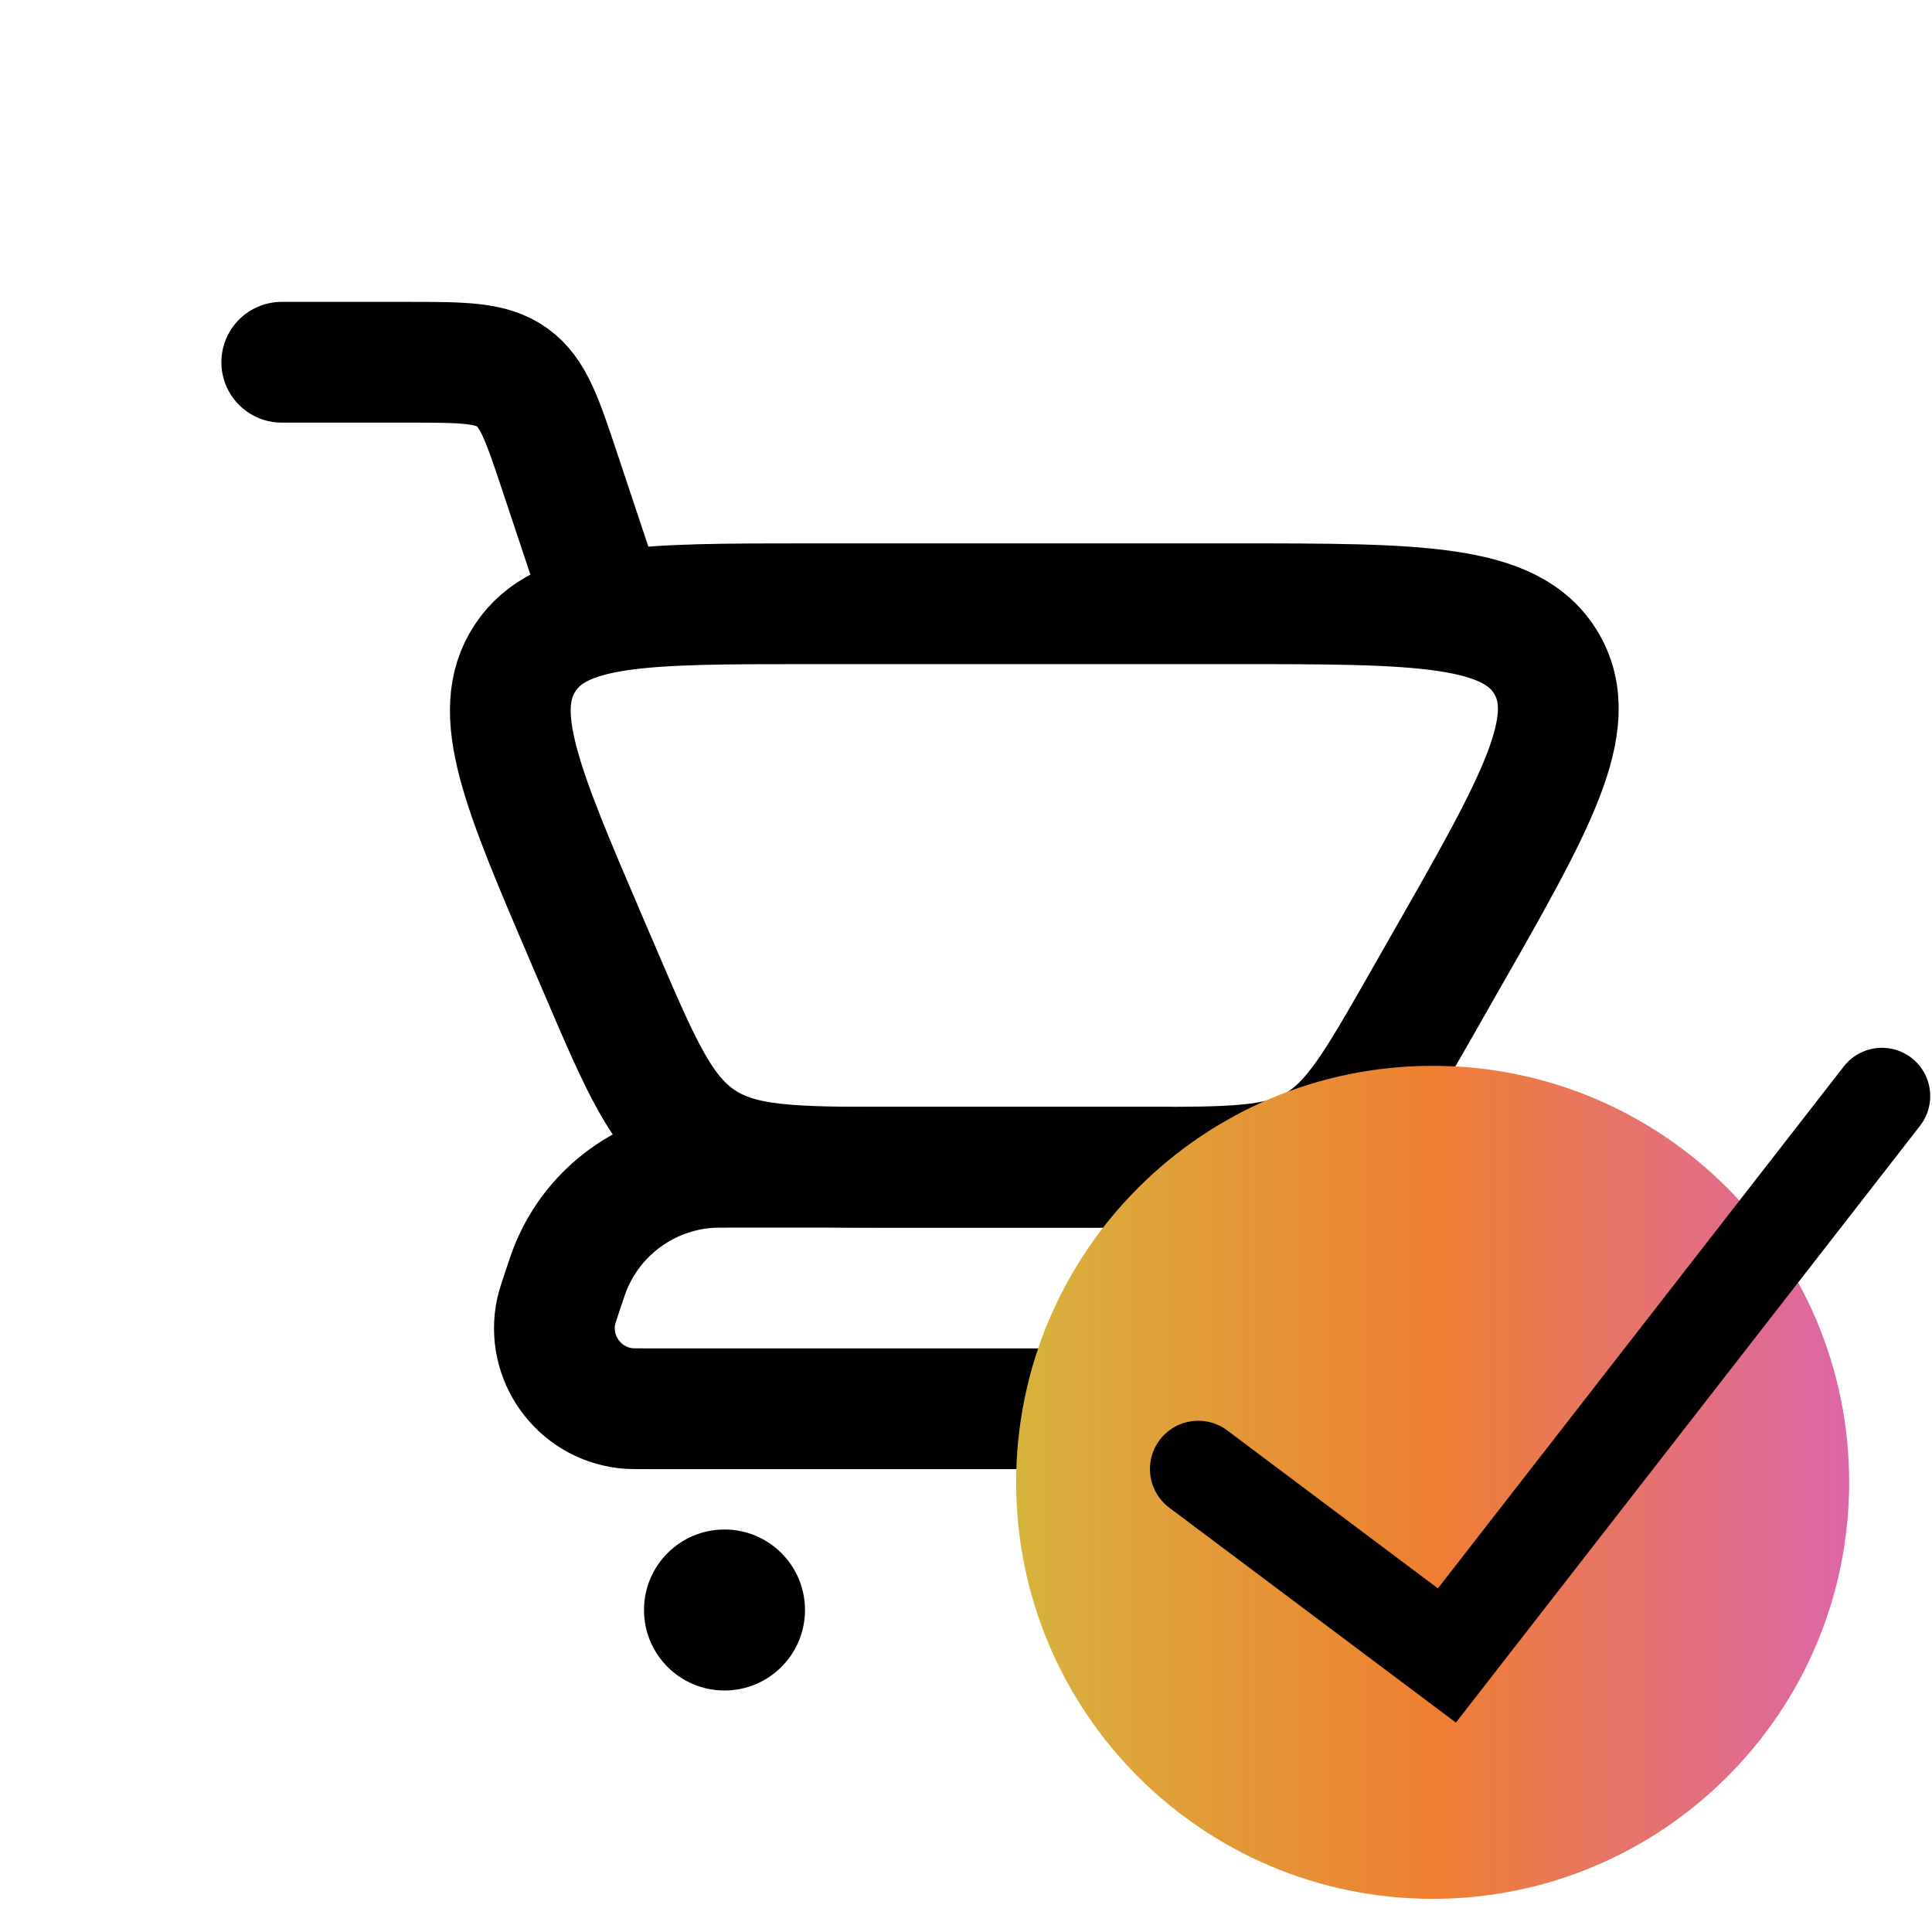
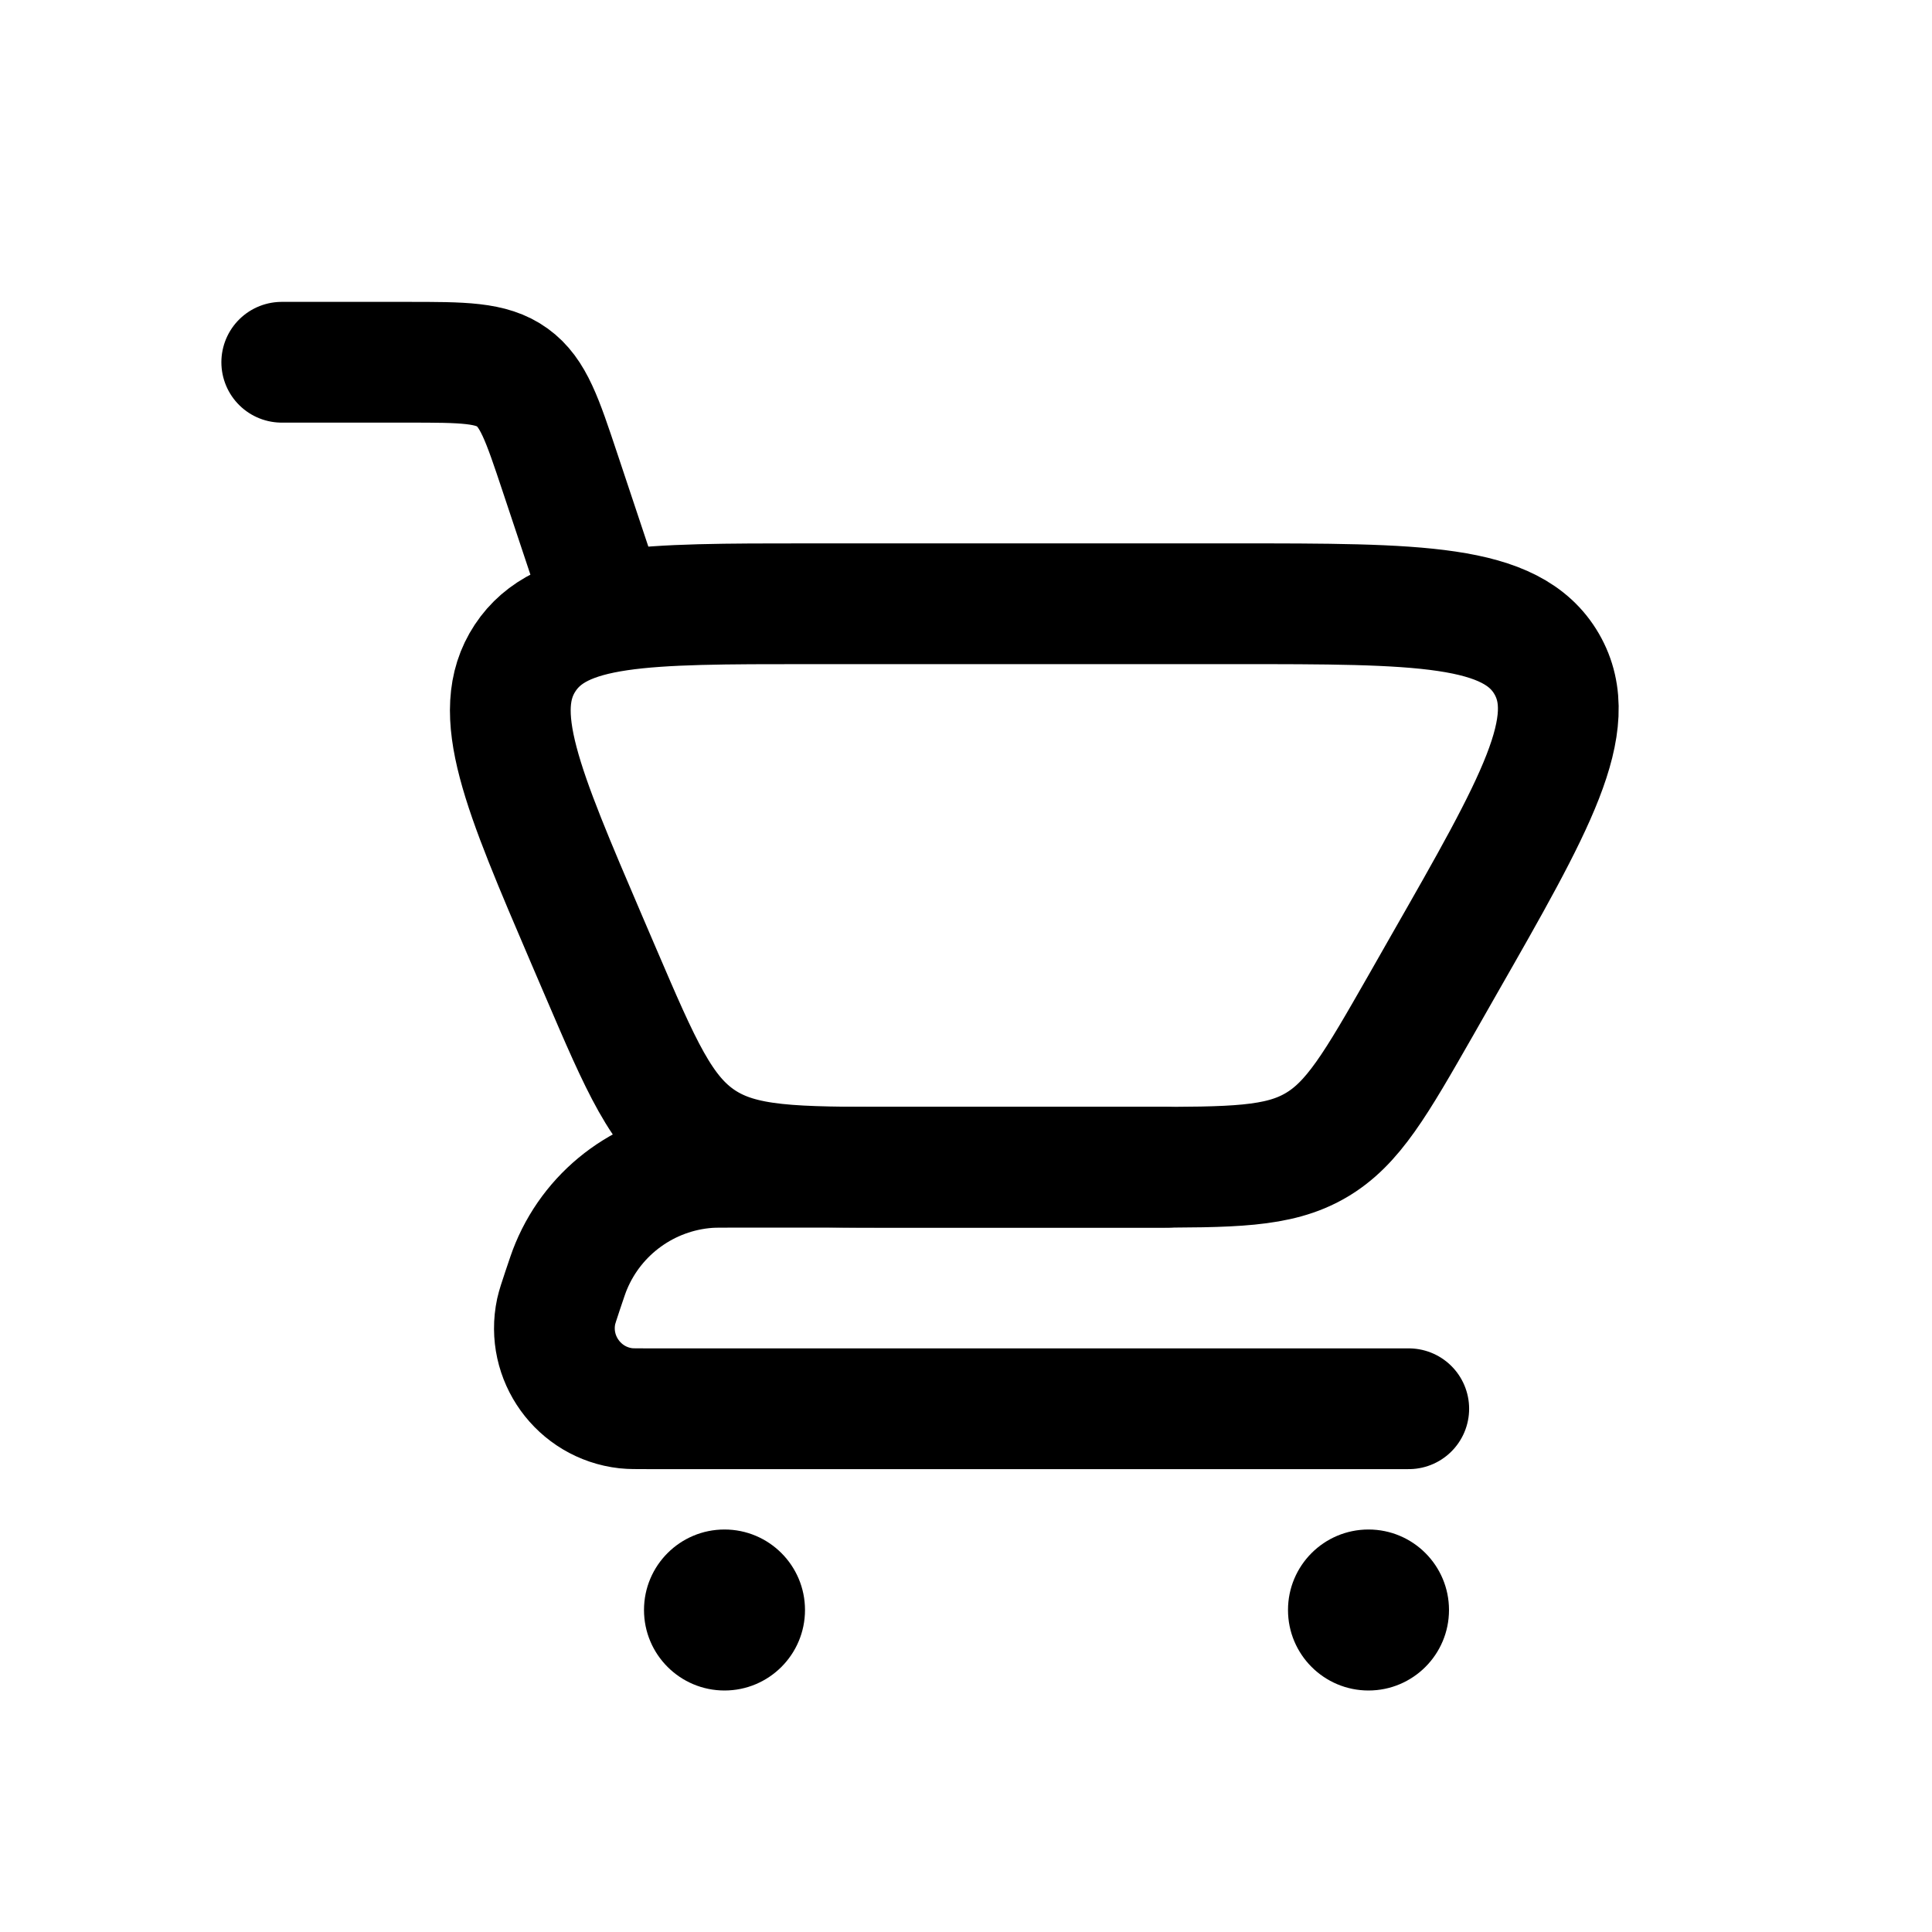
<svg xmlns="http://www.w3.org/2000/svg" width="24" height="24" viewBox="0 0 24 24" fill="none">
  <path d="M3.5 4.5H5.058C5.754 4.5 6.102 4.5 6.364 4.689C6.626 4.878 6.736 5.208 6.956 5.868L7.5 7.5" stroke="black" stroke-width="1.5" stroke-linecap="round" />
  <path d="M17.5 17.5H8.051C7.905 17.5 7.832 17.5 7.776 17.494C7.189 17.428 6.786 16.869 6.909 16.291C6.921 16.237 6.944 16.167 6.99 16.029V16.029C7.042 15.875 7.067 15.798 7.096 15.73C7.386 15.034 8.043 14.561 8.794 14.505C8.868 14.5 8.949 14.5 9.111 14.5H14.5" stroke="black" stroke-width="1.5" stroke-linecap="round" stroke-linejoin="round" />
  <path d="M14.179 14.5H11.138C9.858 14.5 9.219 14.5 8.718 14.17C8.217 13.839 7.965 13.252 7.461 12.076L7.292 11.682C6.483 9.793 6.078 8.849 6.523 8.174C6.967 7.5 7.995 7.5 10.05 7.5H15.331C17.63 7.5 18.779 7.5 19.213 8.247C19.646 8.994 19.076 9.992 17.935 11.988L17.652 12.485C17.09 13.468 16.809 13.96 16.343 14.23C15.878 14.5 15.311 14.5 14.179 14.5Z" stroke="black" stroke-width="1.5" stroke-linecap="round" />
  <circle cx="17" cy="20" r="1" fill="black" />
  <circle cx="9" cy="20" r="1" fill="black" />
-   <circle cx="17.797" cy="18.414" r="5.174" fill="url(#paint0_linear_127_512)" />
-   <path d="M14.885 18.249L17.974 20.565L23.378 13.616" stroke="black" stroke-width="1.2" stroke-linecap="round" />
-   <defs>
-     <linearGradient id="paint0_linear_127_512" x1="22.971" y1="18.414" x2="12.622" y2="18.414" gradientUnits="userSpaceOnUse">
-       <stop stop-color="#DD66A9" />
-       <stop offset="0.5" stop-color="#EF7F31" />
-       <stop offset="1" stop-color="#D7B33D" />
-     </linearGradient>
-   </defs>
</svg>
